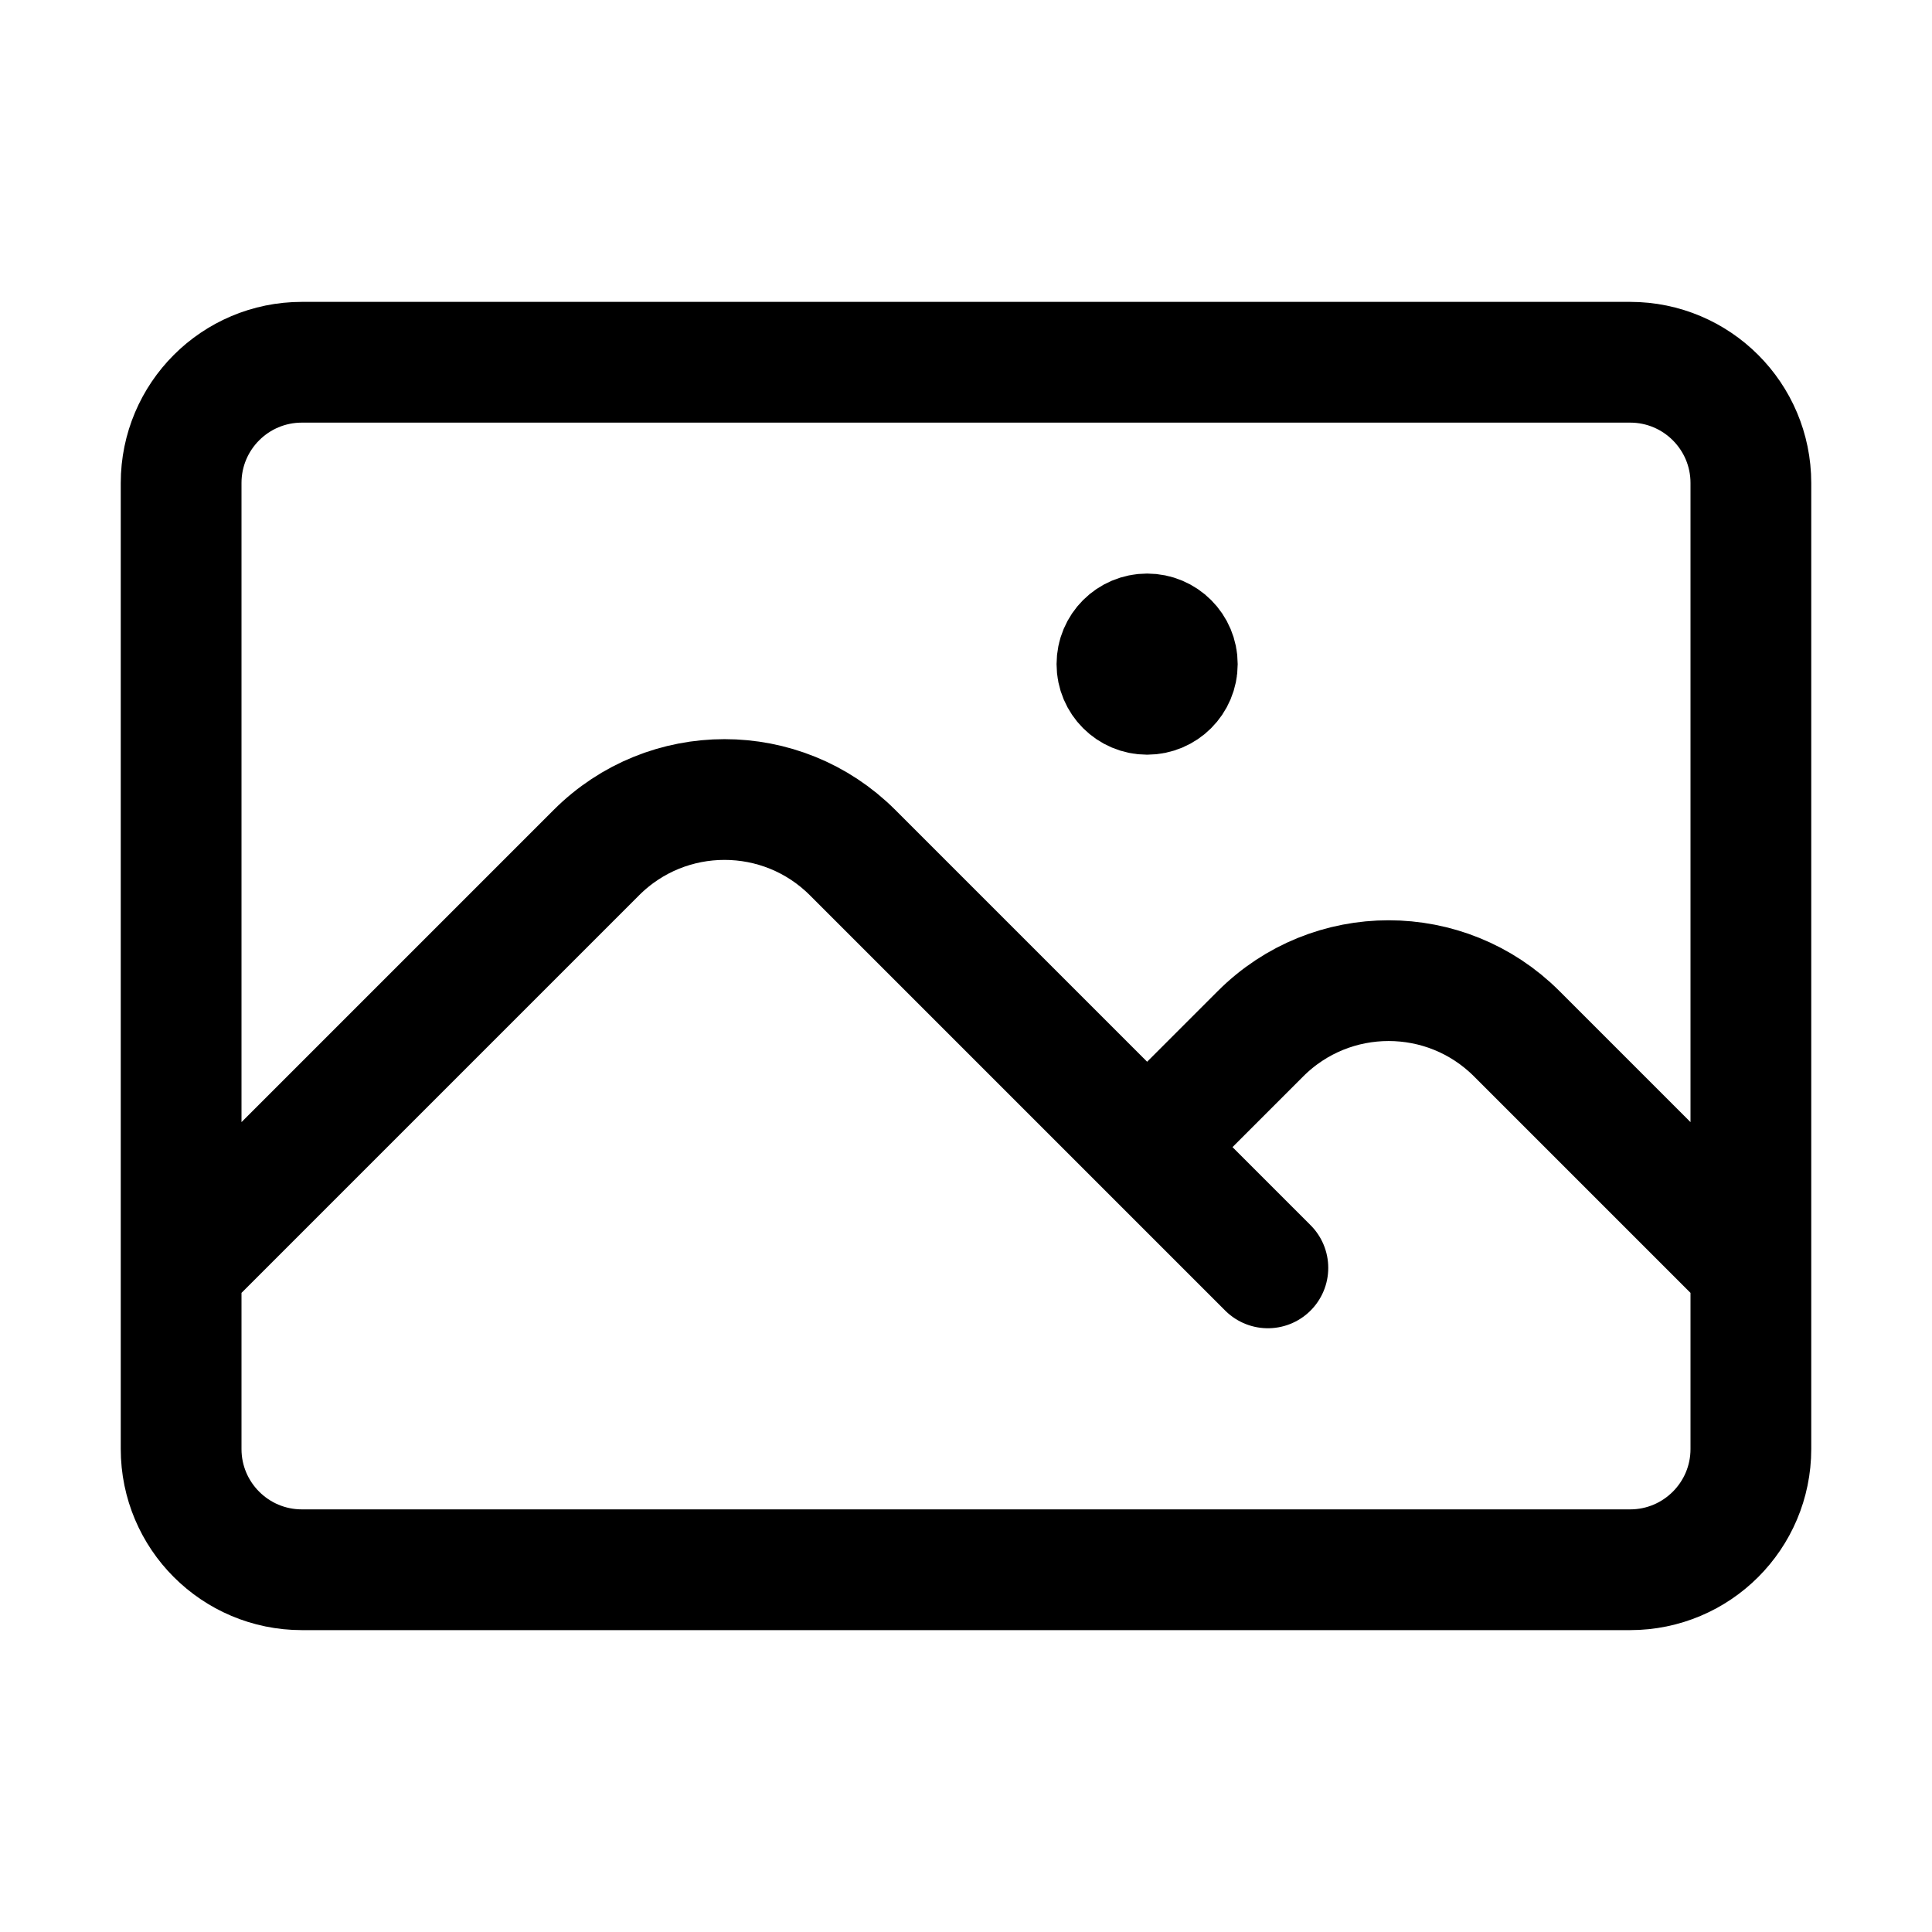
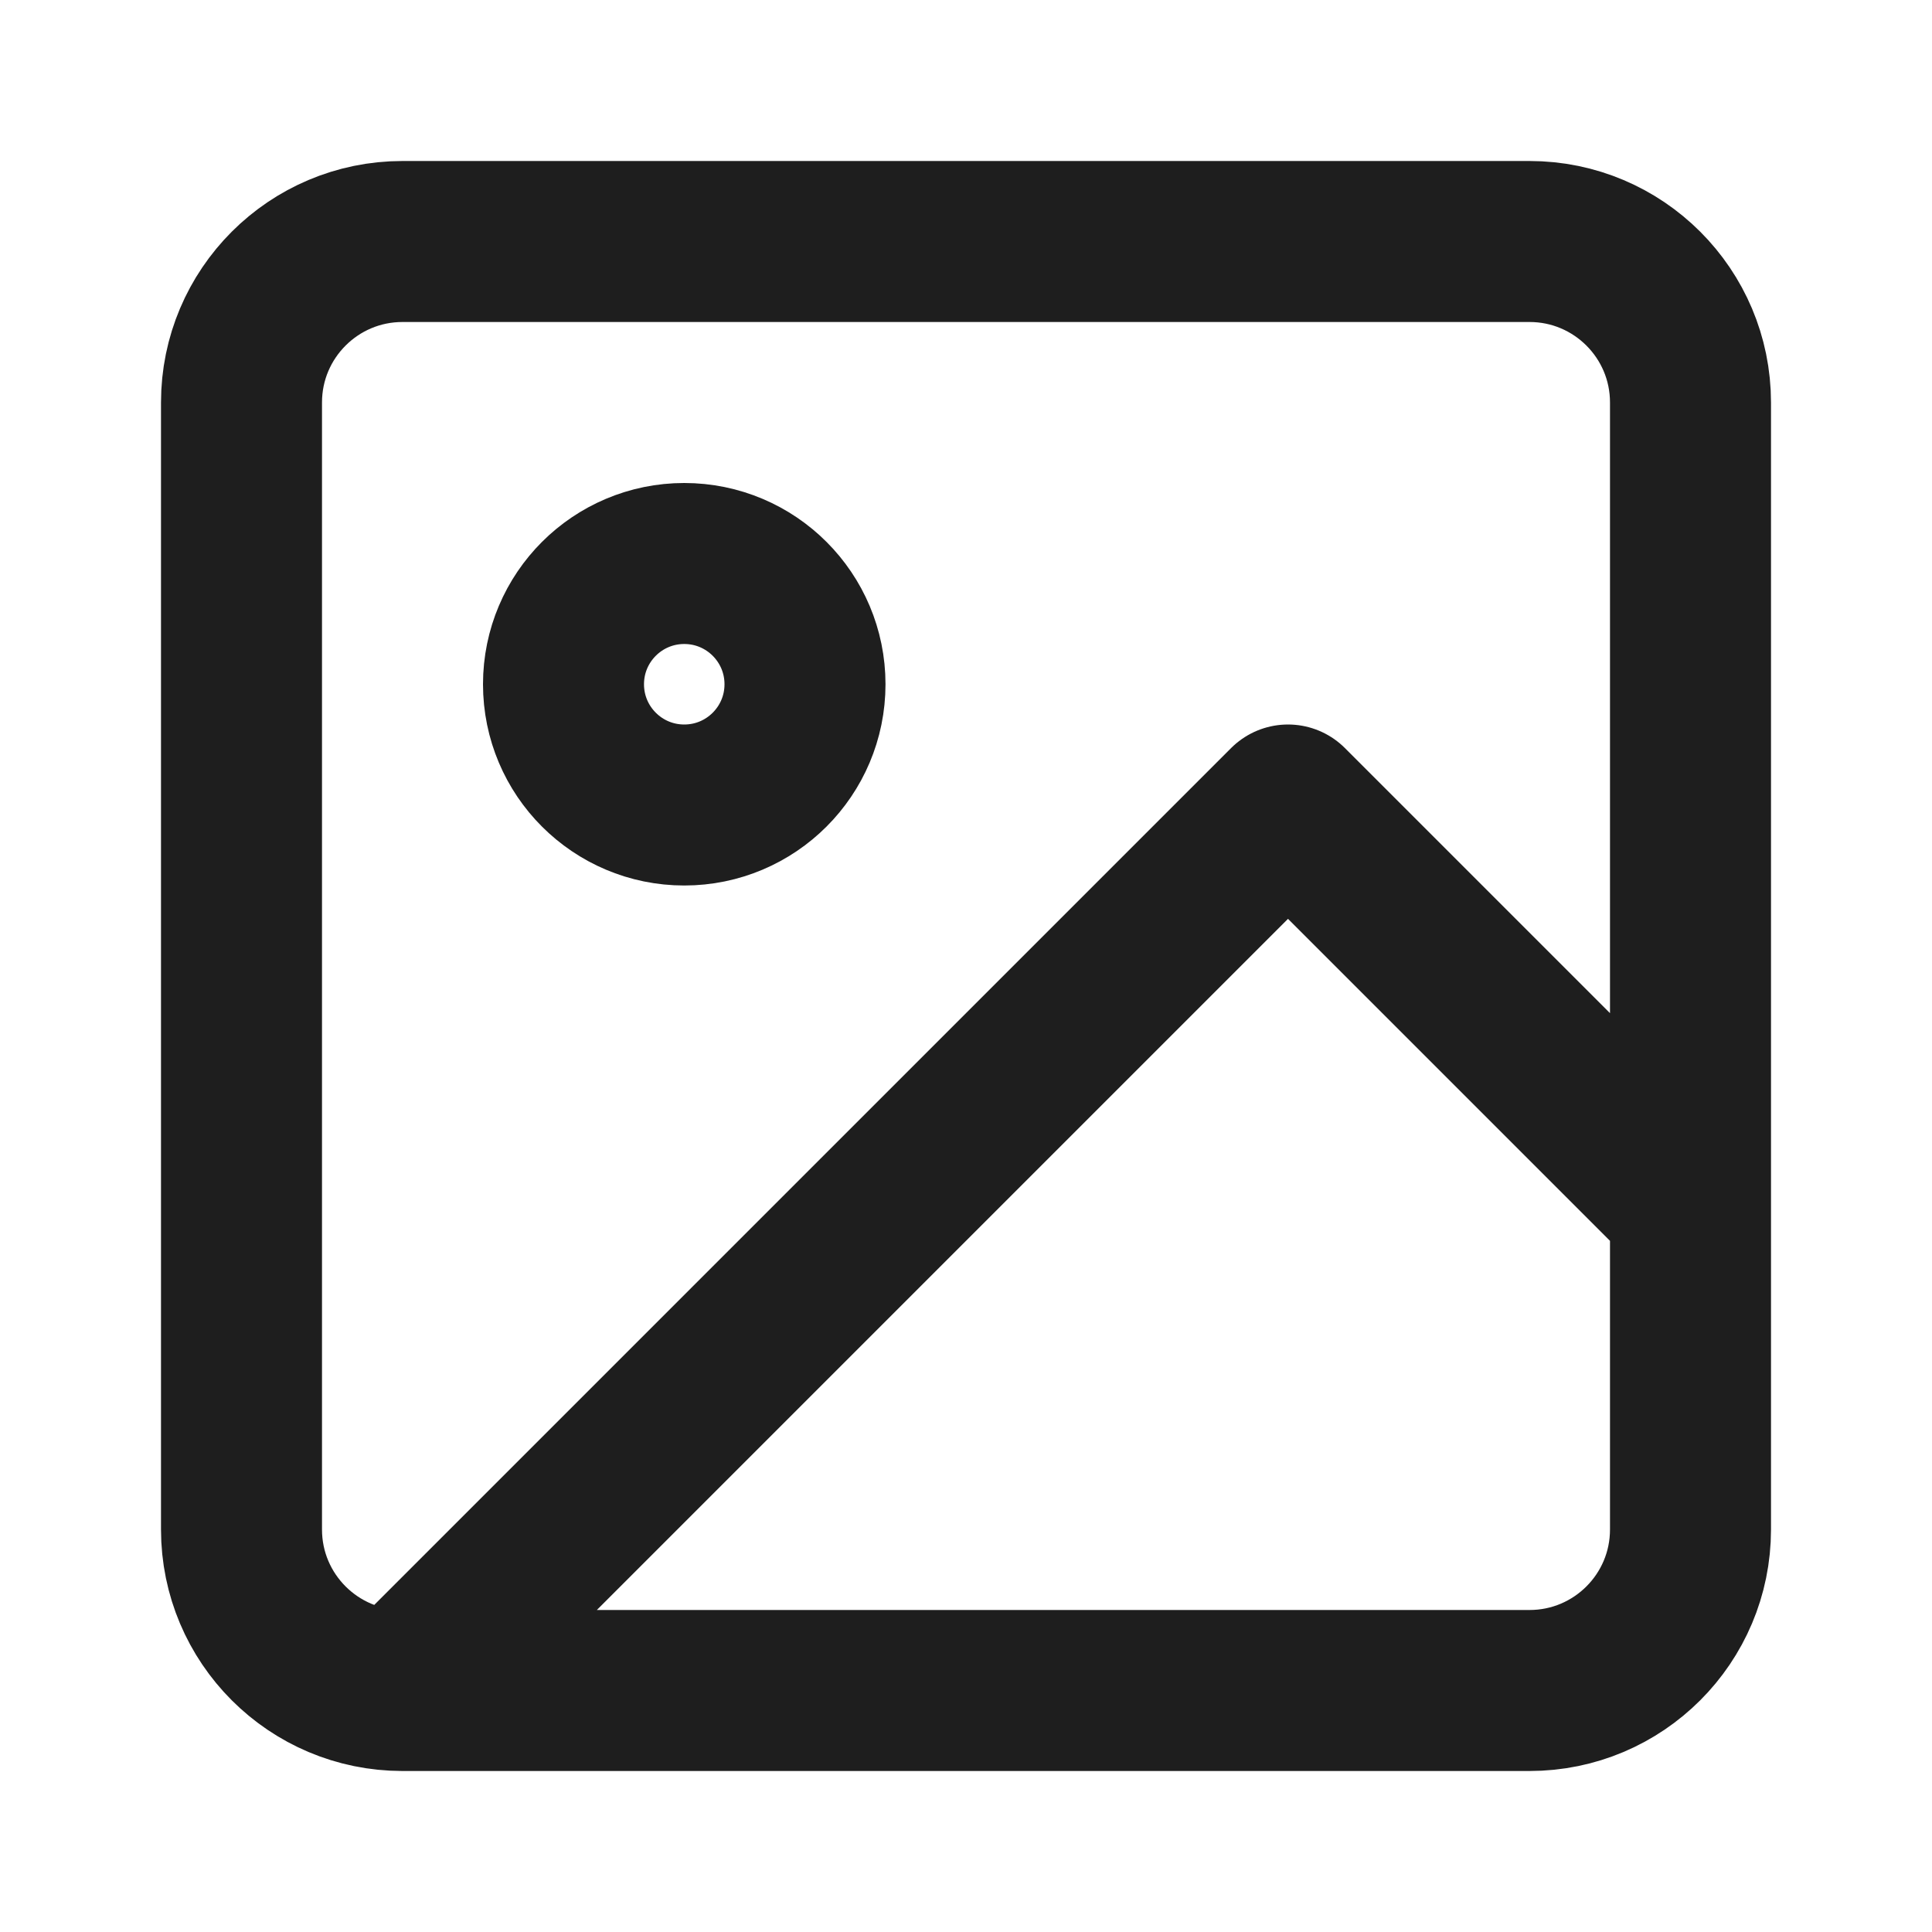
- <svg xmlns="http://www.w3.org/2000/svg" fill="none" viewBox="0 0 24 24" stroke-width="1.5" stroke="currentColor" class="size-6">
-   <path stroke-linecap="round" stroke-linejoin="round" d="m2.25 15.75 5.159-5.159a2.25 2.25 0 0 1 3.182 0l5.159 5.159m-1.5-1.5 1.409-1.409a2.25 2.25 0 0 1 3.182 0l2.909 2.909m-18 3.75h16.5a1.5 1.5 0 0 0 1.5-1.5V6a1.5 1.5 0 0 0-1.5-1.5H3.75A1.5 1.5 0 0 0 2.25 6v12a1.5 1.5 0 0 0 1.5 1.5Zm10.5-11.25h.008v.008h-.008V8.25Zm.375 0a.375.375 0 1 1-.75 0 .375.375 0 0 1 .75 0Z" />
+ <svg xmlns="http://www.w3.org/2000/svg" width="48" height="48" viewBox="0 0 48 48" fill="none">
+   <path d="M10 42H38C40.209 42 42 40.209 42 38V10C42 7.791 40.209 6 38 6H10C7.791 6 6 7.791 6 10V38C6 40.209 7.791 42 10 42ZM10 42L32 20L42 30M20 17C20 18.657 18.657 20 17 20C15.343 20 14 18.657 14 17C14 15.343 15.343 14 17 14C18.657 14 20 15.343 20 17Z" stroke="#1E1E1E" stroke-width="4" stroke-linecap="round" stroke-linejoin="round" />
</svg>
